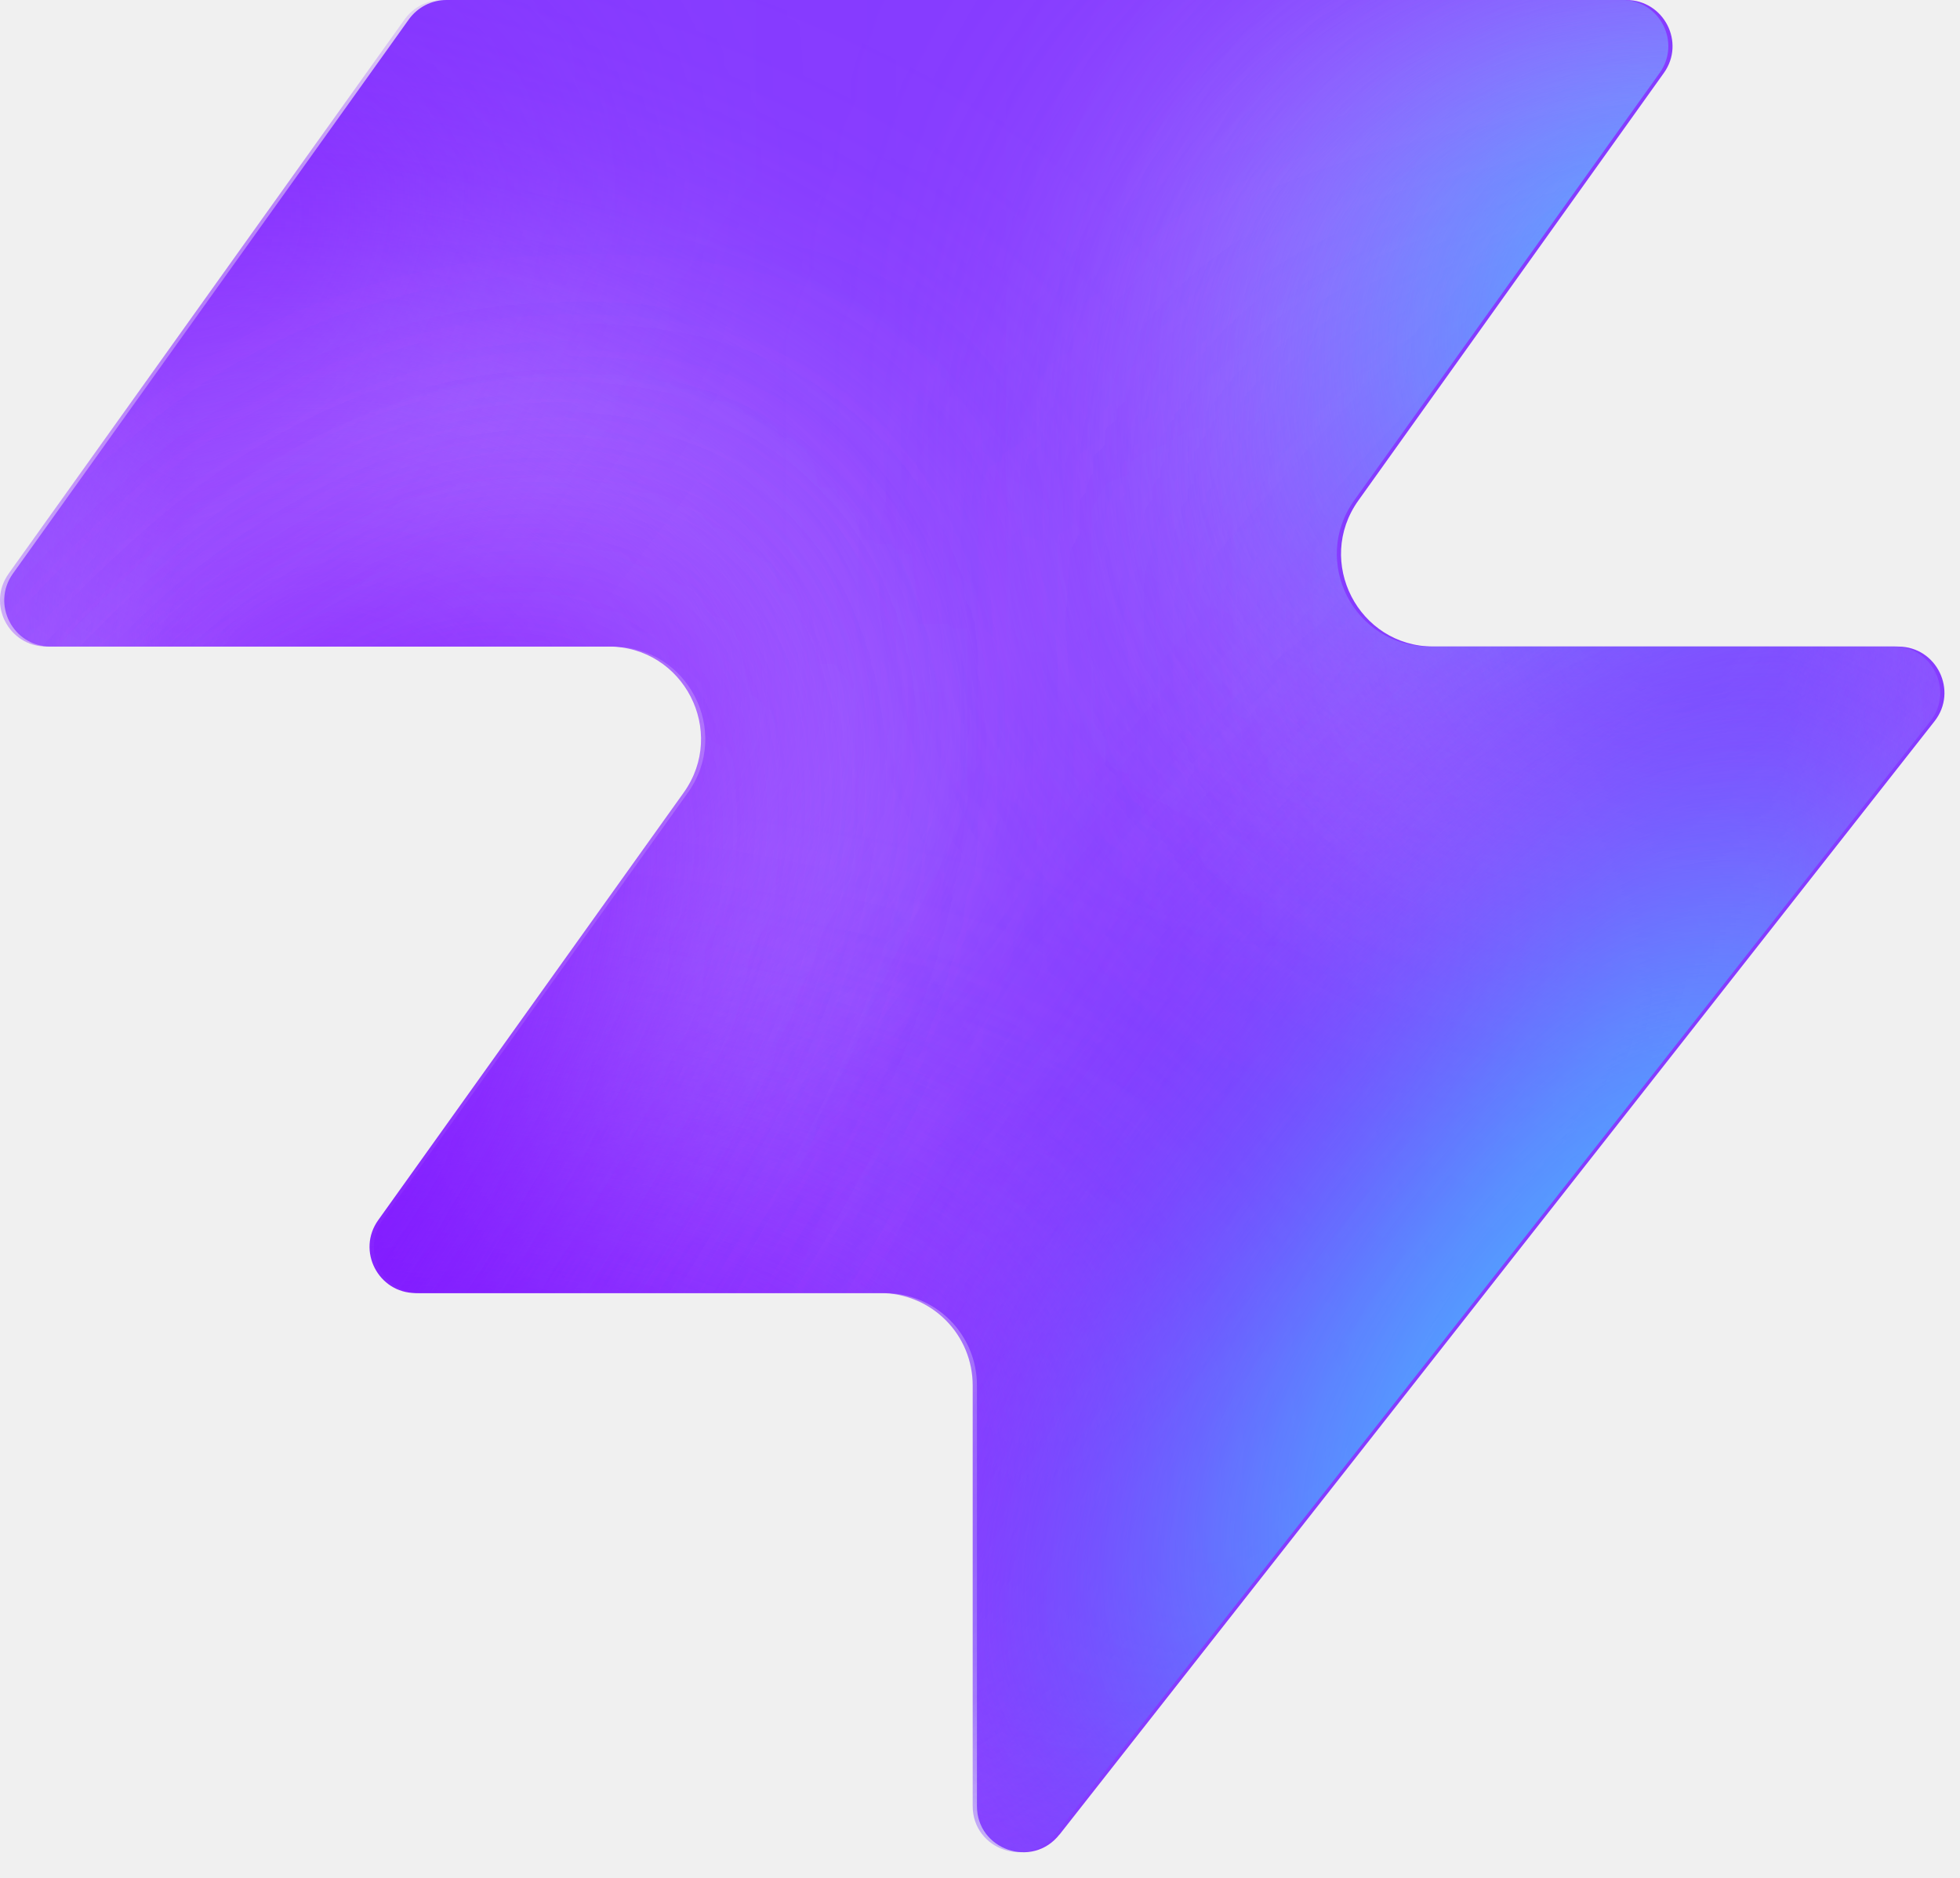
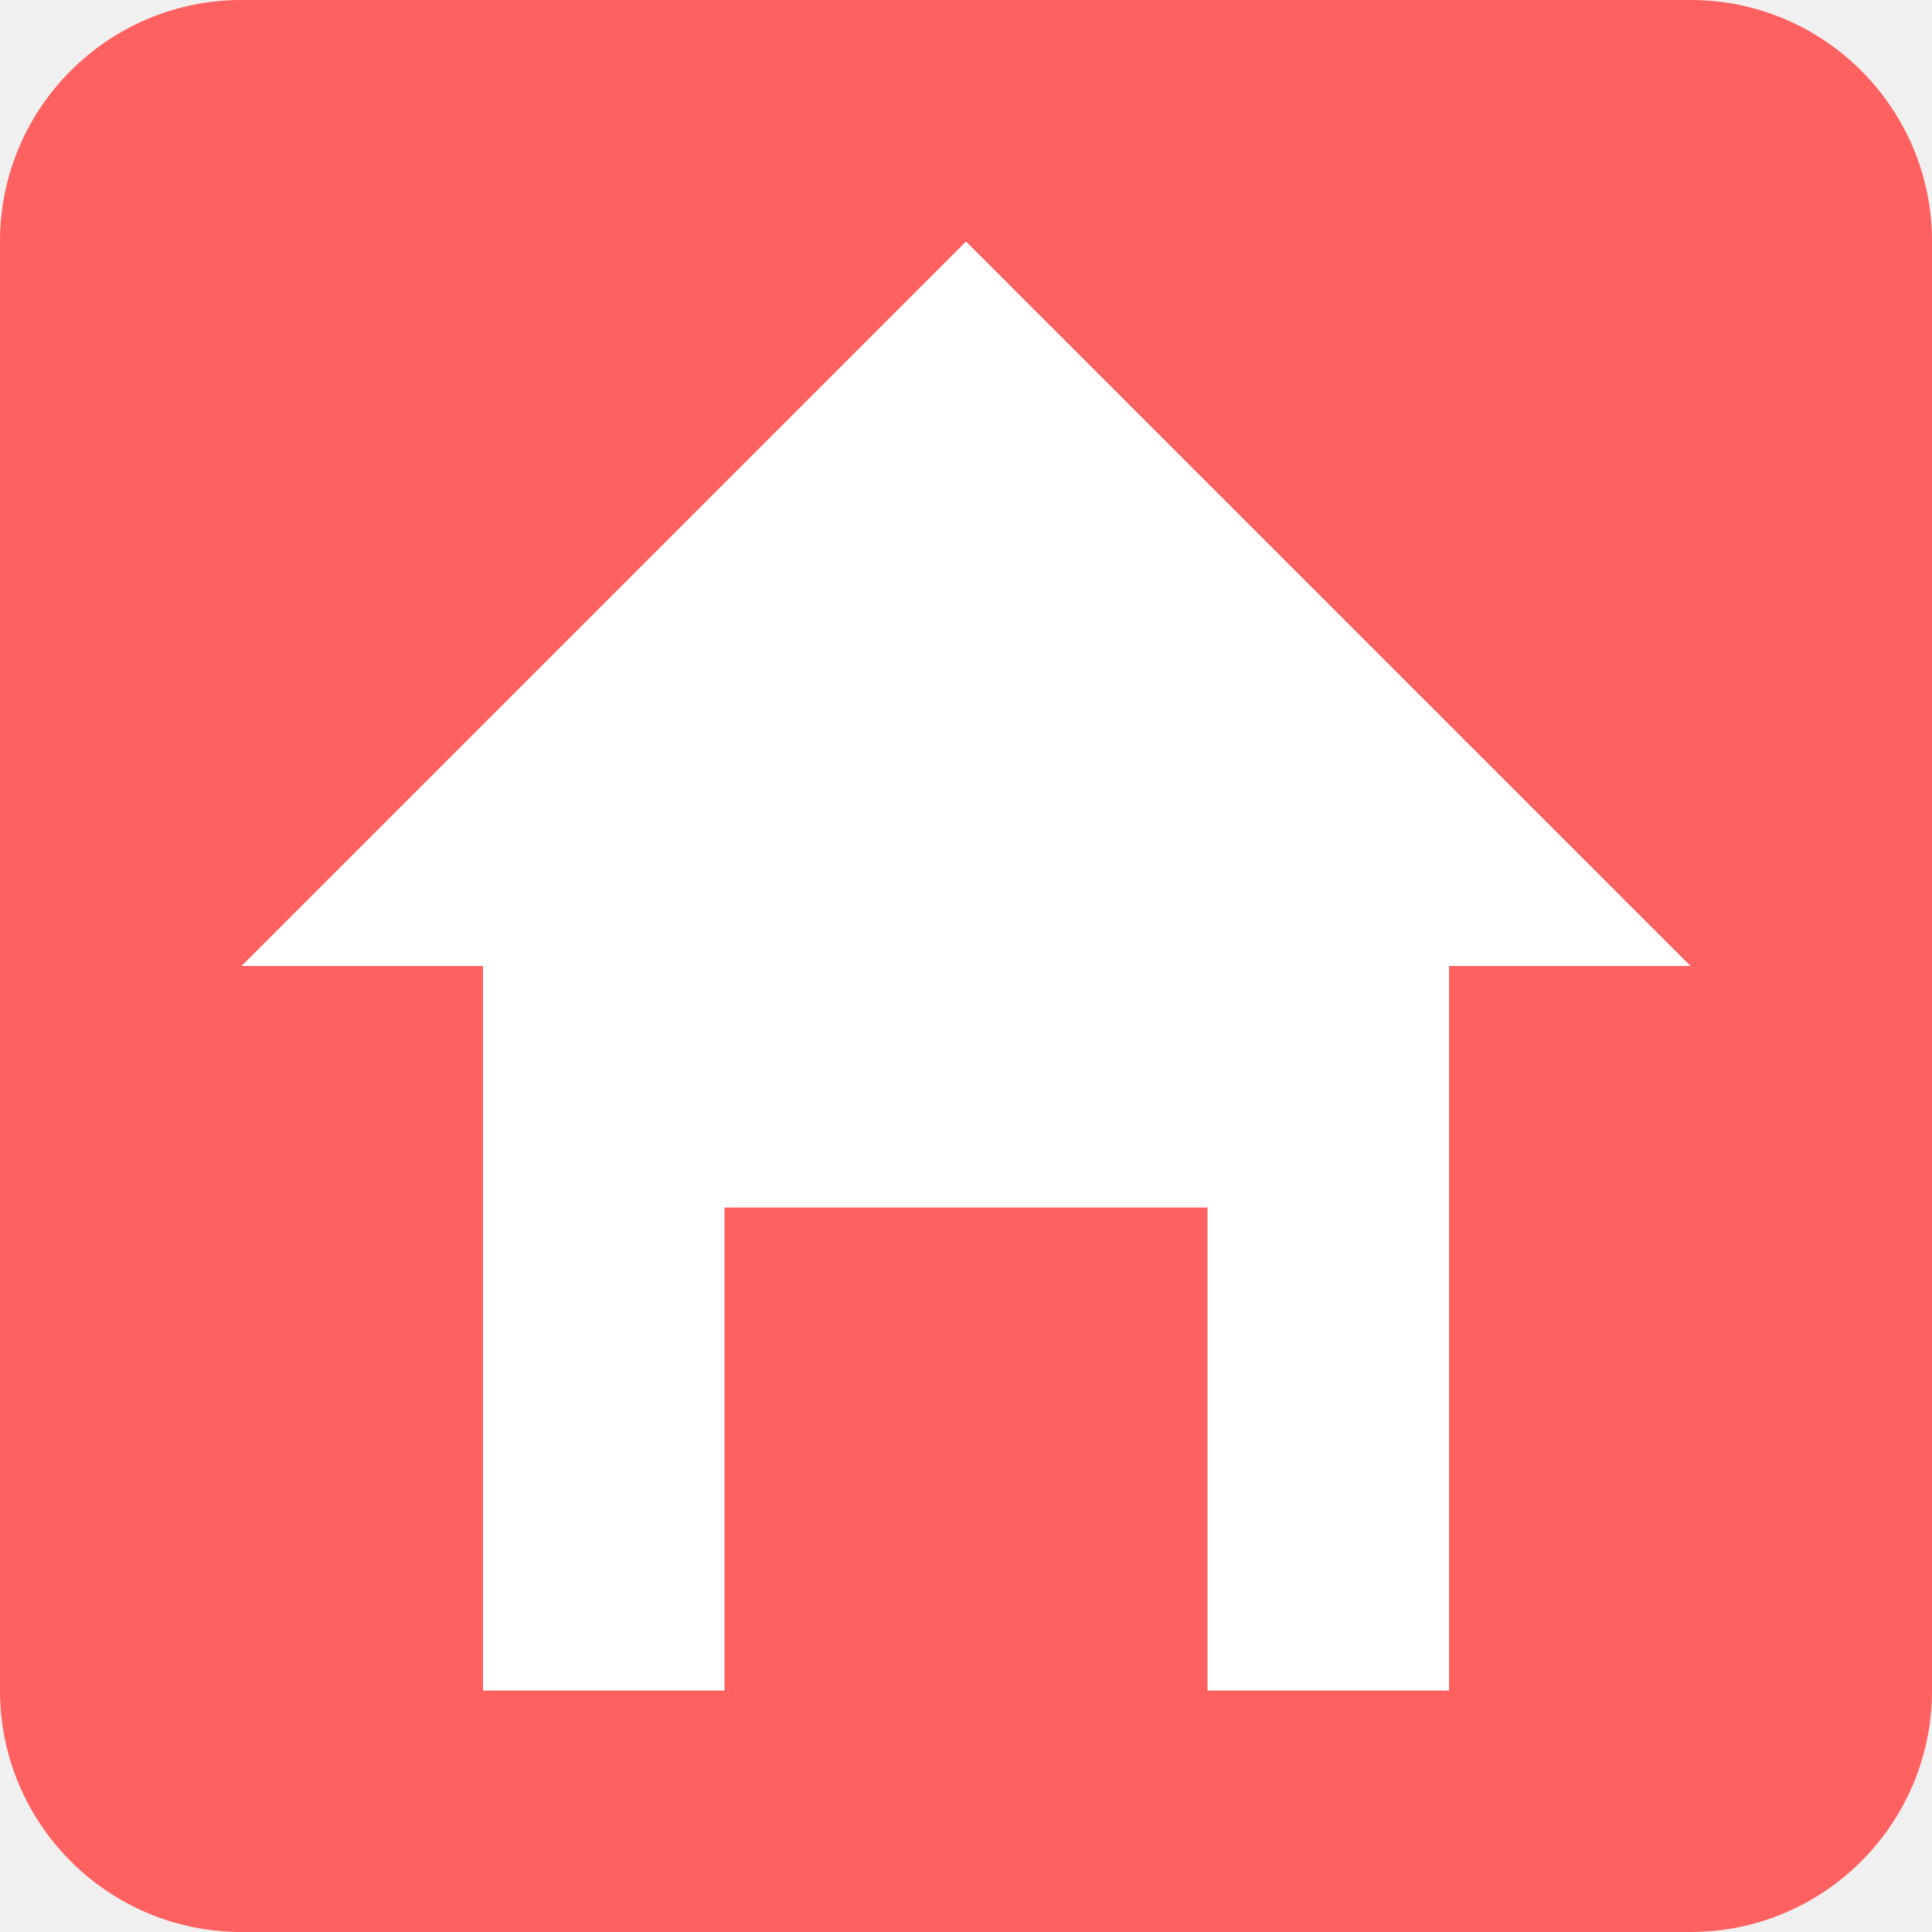
- <svg xmlns="http://www.w3.org/2000/svg" width="48" height="46" fill="none" viewBox="0 0 48 46">
-   <path fill="#863bff" d="M25.946 44.938c-.664.845-2.021.375-2.021-.698V33.937a2.26 2.26 0 0 0-2.262-2.262H10.287c-.92 0-1.456-1.04-.92-1.788l7.48-10.471c1.07-1.497 0-3.578-1.842-3.578H1.237c-.92 0-1.456-1.04-.92-1.788L10.013.474c.214-.297.556-.474.92-.474h28.894c.92 0 1.456 1.04.92 1.788l-7.48 10.471c-1.07 1.498 0 3.579 1.842 3.579h11.377c.943 0 1.473 1.088.89 1.83L25.947 44.94z" style="fill:#863bff;fill:color(display-p3 .525 .23 1);fill-opacity:1" />
-   <mask id="a" width="48" height="46" x="0" y="0" maskUnits="userSpaceOnUse" style="mask-type:alpha">
-     <path fill="#000" d="M25.842 44.938c-.664.844-2.021.375-2.021-.698V33.937a2.26 2.26 0 0 0-2.262-2.262H10.183c-.92 0-1.456-1.04-.92-1.788l7.48-10.471c1.07-1.498 0-3.579-1.842-3.579H1.133c-.92 0-1.456-1.04-.92-1.787L9.91.473c.214-.297.556-.474.92-.474h28.894c.92 0 1.456 1.04.92 1.788l-7.48 10.471c-1.07 1.498 0 3.578 1.842 3.578h11.377c.943 0 1.473 1.088.89 1.832L25.843 44.94z" style="fill:#000;fill-opacity:1" />
-   </mask>
-   <g mask="url(#a)">
-     <g filter="url(#b)">
-       <ellipse cx="5.508" cy="14.704" fill="#ede6ff" rx="5.508" ry="14.704" style="fill:#ede6ff;fill:color(display-p3 .927 .903 1);fill-opacity:1" transform="matrix(.00324 1 1 -.00324 -4.47 31.516)" />
-     </g>
-     <g filter="url(#c)">
-       <ellipse cx="10.399" cy="29.851" fill="#ede6ff" rx="10.399" ry="29.851" style="fill:#ede6ff;fill:color(display-p3 .927 .903 1);fill-opacity:1" transform="matrix(.00324 1 1 -.00324 -39.328 7.883)" />
-     </g>
-     <g filter="url(#d)">
-       <ellipse cx="5.508" cy="30.487" fill="#7e14ff" rx="5.508" ry="30.487" style="fill:#7e14ff;fill:color(display-p3 .492 .077 1);fill-opacity:1" transform="rotate(89.814 -25.913 -14.639)scale(1 -1)" />
-     </g>
-     <g filter="url(#e)">
-       <ellipse cx="5.508" cy="30.599" fill="#7e14ff" rx="5.508" ry="30.599" style="fill:#7e14ff;fill:color(display-p3 .492 .077 1);fill-opacity:1" transform="rotate(89.814 -32.644 -3.334)scale(1 -1)" />
-     </g>
-     <g filter="url(#f)">
-       <ellipse cx="5.508" cy="30.599" fill="#7e14ff" rx="5.508" ry="30.599" style="fill:#7e14ff;fill:color(display-p3 .492 .077 1);fill-opacity:1" transform="matrix(.00324 1 1 -.00324 -34.34 30.47)" />
-     </g>
-     <g filter="url(#g)">
-       <ellipse cx="14.072" cy="22.078" fill="#ede6ff" rx="14.072" ry="22.078" style="fill:#ede6ff;fill:color(display-p3 .927 .903 1);fill-opacity:1" transform="rotate(93.35 24.506 48.493)scale(-1 1)" />
-     </g>
-     <g filter="url(#h)">
-       <ellipse cx="3.47" cy="21.501" fill="#7e14ff" rx="3.47" ry="21.501" style="fill:#7e14ff;fill:color(display-p3 .492 .077 1);fill-opacity:1" transform="rotate(89.009 28.708 47.59)scale(-1 1)" />
-     </g>
-     <g filter="url(#i)">
-       <ellipse cx="3.47" cy="21.501" fill="#7e14ff" rx="3.47" ry="21.501" style="fill:#7e14ff;fill:color(display-p3 .492 .077 1);fill-opacity:1" transform="rotate(89.009 28.708 47.59)scale(-1 1)" />
-     </g>
-     <g filter="url(#j)">
-       <ellipse cx=".387" cy="8.972" fill="#7e14ff" rx="4.407" ry="29.108" style="fill:#7e14ff;fill:color(display-p3 .492 .077 1);fill-opacity:1" transform="rotate(39.51 .387 8.972)" />
-     </g>
-     <g filter="url(#k)">
-       <ellipse cx="47.523" cy="-6.092" fill="#7e14ff" rx="4.407" ry="29.108" style="fill:#7e14ff;fill:color(display-p3 .492 .077 1);fill-opacity:1" transform="rotate(37.892 47.523 -6.092)" />
-     </g>
-     <g filter="url(#l)">
-       <ellipse cx="41.412" cy="6.333" fill="#47bfff" rx="5.971" ry="9.665" style="fill:#47bfff;fill:color(display-p3 .28 .748 1);fill-opacity:1" transform="rotate(37.892 41.412 6.333)" />
-     </g>
-     <g filter="url(#m)">
-       <ellipse cx="-1.879" cy="38.332" fill="#7e14ff" rx="4.407" ry="29.108" style="fill:#7e14ff;fill:color(display-p3 .492 .077 1);fill-opacity:1" transform="rotate(37.892 -1.88 38.332)" />
-     </g>
-     <g filter="url(#n)">
-       <ellipse cx="-1.879" cy="38.332" fill="#7e14ff" rx="4.407" ry="29.108" style="fill:#7e14ff;fill:color(display-p3 .492 .077 1);fill-opacity:1" transform="rotate(37.892 -1.88 38.332)" />
-     </g>
-     <g filter="url(#o)">
-       <ellipse cx="35.651" cy="29.907" fill="#7e14ff" rx="4.407" ry="29.108" style="fill:#7e14ff;fill:color(display-p3 .492 .077 1);fill-opacity:1" transform="rotate(37.892 35.651 29.907)" />
-     </g>
-     <g filter="url(#p)">
-       <ellipse cx="38.418" cy="32.4" fill="#47bfff" rx="5.971" ry="15.297" style="fill:#47bfff;fill:color(display-p3 .28 .748 1);fill-opacity:1" transform="rotate(37.892 38.418 32.4)" />
-     </g>
-   </g>
-   <defs>
-     <filter id="b" width="60.045" height="41.654" x="-19.77" y="16.149" color-interpolation-filters="sRGB" filterUnits="userSpaceOnUse">
-       <feFlood flood-opacity="0" result="BackgroundImageFix" />
-       <feBlend in="SourceGraphic" in2="BackgroundImageFix" result="shape" />
-       <feGaussianBlur result="effect1_foregroundBlur_2002_17158" stdDeviation="7.659" />
-     </filter>
-     <filter id="c" width="90.34" height="51.437" x="-54.613" y="-7.533" color-interpolation-filters="sRGB" filterUnits="userSpaceOnUse">
-       <feFlood flood-opacity="0" result="BackgroundImageFix" />
-       <feBlend in="SourceGraphic" in2="BackgroundImageFix" result="shape" />
-       <feGaussianBlur result="effect1_foregroundBlur_2002_17158" stdDeviation="7.659" />
-     </filter>
-     <filter id="d" width="79.355" height="29.4" x="-49.64" y="2.03" color-interpolation-filters="sRGB" filterUnits="userSpaceOnUse">
-       <feFlood flood-opacity="0" result="BackgroundImageFix" />
-       <feBlend in="SourceGraphic" in2="BackgroundImageFix" result="shape" />
-       <feGaussianBlur result="effect1_foregroundBlur_2002_17158" stdDeviation="4.596" />
-     </filter>
-     <filter id="e" width="79.579" height="29.4" x="-45.045" y="20.029" color-interpolation-filters="sRGB" filterUnits="userSpaceOnUse">
-       <feFlood flood-opacity="0" result="BackgroundImageFix" />
-       <feBlend in="SourceGraphic" in2="BackgroundImageFix" result="shape" />
-       <feGaussianBlur result="effect1_foregroundBlur_2002_17158" stdDeviation="4.596" />
-     </filter>
-     <filter id="f" width="79.579" height="29.4" x="-43.513" y="21.178" color-interpolation-filters="sRGB" filterUnits="userSpaceOnUse">
-       <feFlood flood-opacity="0" result="BackgroundImageFix" />
-       <feBlend in="SourceGraphic" in2="BackgroundImageFix" result="shape" />
-       <feGaussianBlur result="effect1_foregroundBlur_2002_17158" stdDeviation="4.596" />
-     </filter>
-     <filter id="g" width="74.749" height="58.852" x="15.756" y="-17.901" color-interpolation-filters="sRGB" filterUnits="userSpaceOnUse">
-       <feFlood flood-opacity="0" result="BackgroundImageFix" />
-       <feBlend in="SourceGraphic" in2="BackgroundImageFix" result="shape" />
-       <feGaussianBlur result="effect1_foregroundBlur_2002_17158" stdDeviation="7.659" />
-     </filter>
-     <filter id="h" width="61.377" height="25.362" x="23.548" y="2.284" color-interpolation-filters="sRGB" filterUnits="userSpaceOnUse">
-       <feFlood flood-opacity="0" result="BackgroundImageFix" />
-       <feBlend in="SourceGraphic" in2="BackgroundImageFix" result="shape" />
-       <feGaussianBlur result="effect1_foregroundBlur_2002_17158" stdDeviation="4.596" />
-     </filter>
-     <filter id="i" width="61.377" height="25.362" x="23.548" y="2.284" color-interpolation-filters="sRGB" filterUnits="userSpaceOnUse">
-       <feFlood flood-opacity="0" result="BackgroundImageFix" />
-       <feBlend in="SourceGraphic" in2="BackgroundImageFix" result="shape" />
-       <feGaussianBlur result="effect1_foregroundBlur_2002_17158" stdDeviation="4.596" />
-     </filter>
-     <filter id="j" width="56.045" height="63.649" x="-27.636" y="-22.853" color-interpolation-filters="sRGB" filterUnits="userSpaceOnUse">
-       <feFlood flood-opacity="0" result="BackgroundImageFix" />
-       <feBlend in="SourceGraphic" in2="BackgroundImageFix" result="shape" />
-       <feGaussianBlur result="effect1_foregroundBlur_2002_17158" stdDeviation="4.596" />
-     </filter>
-     <filter id="k" width="54.814" height="64.646" x="20.116" y="-38.415" color-interpolation-filters="sRGB" filterUnits="userSpaceOnUse">
-       <feFlood flood-opacity="0" result="BackgroundImageFix" />
-       <feBlend in="SourceGraphic" in2="BackgroundImageFix" result="shape" />
-       <feGaussianBlur result="effect1_foregroundBlur_2002_17158" stdDeviation="4.596" />
-     </filter>
-     <filter id="l" width="33.541" height="35.313" x="24.641" y="-11.323" color-interpolation-filters="sRGB" filterUnits="userSpaceOnUse">
-       <feFlood flood-opacity="0" result="BackgroundImageFix" />
-       <feBlend in="SourceGraphic" in2="BackgroundImageFix" result="shape" />
-       <feGaussianBlur result="effect1_foregroundBlur_2002_17158" stdDeviation="4.596" />
-     </filter>
-     <filter id="m" width="54.814" height="64.646" x="-29.286" y="6.009" color-interpolation-filters="sRGB" filterUnits="userSpaceOnUse">
-       <feFlood flood-opacity="0" result="BackgroundImageFix" />
-       <feBlend in="SourceGraphic" in2="BackgroundImageFix" result="shape" />
-       <feGaussianBlur result="effect1_foregroundBlur_2002_17158" stdDeviation="4.596" />
-     </filter>
-     <filter id="n" width="54.814" height="64.646" x="-29.286" y="6.009" color-interpolation-filters="sRGB" filterUnits="userSpaceOnUse">
-       <feFlood flood-opacity="0" result="BackgroundImageFix" />
-       <feBlend in="SourceGraphic" in2="BackgroundImageFix" result="shape" />
-       <feGaussianBlur result="effect1_foregroundBlur_2002_17158" stdDeviation="4.596" />
-     </filter>
-     <filter id="o" width="54.814" height="64.646" x="8.244" y="-2.416" color-interpolation-filters="sRGB" filterUnits="userSpaceOnUse">
-       <feFlood flood-opacity="0" result="BackgroundImageFix" />
-       <feBlend in="SourceGraphic" in2="BackgroundImageFix" result="shape" />
-       <feGaussianBlur result="effect1_foregroundBlur_2002_17158" stdDeviation="4.596" />
-     </filter>
-     <filter id="p" width="39.409" height="43.623" x="18.713" y="10.588" color-interpolation-filters="sRGB" filterUnits="userSpaceOnUse">
-       <feFlood flood-opacity="0" result="BackgroundImageFix" />
-       <feBlend in="SourceGraphic" in2="BackgroundImageFix" result="shape" />
-       <feGaussianBlur result="effect1_foregroundBlur_2002_17158" stdDeviation="4.596" />
-     </filter>
-   </defs>
+ <svg xmlns="http://www.w3.org/2000/svg" viewBox="0 0 32 32">
+   <rect width="32" height="32" rx="4" fill="#FF6060" />
+   <path d="M16 4 L28 16 L24 16 L24 28 L20 28 L20 20 L12 20 L12 28 L8 28 L8 16 L4 16 Z" fill="white" />
</svg>
